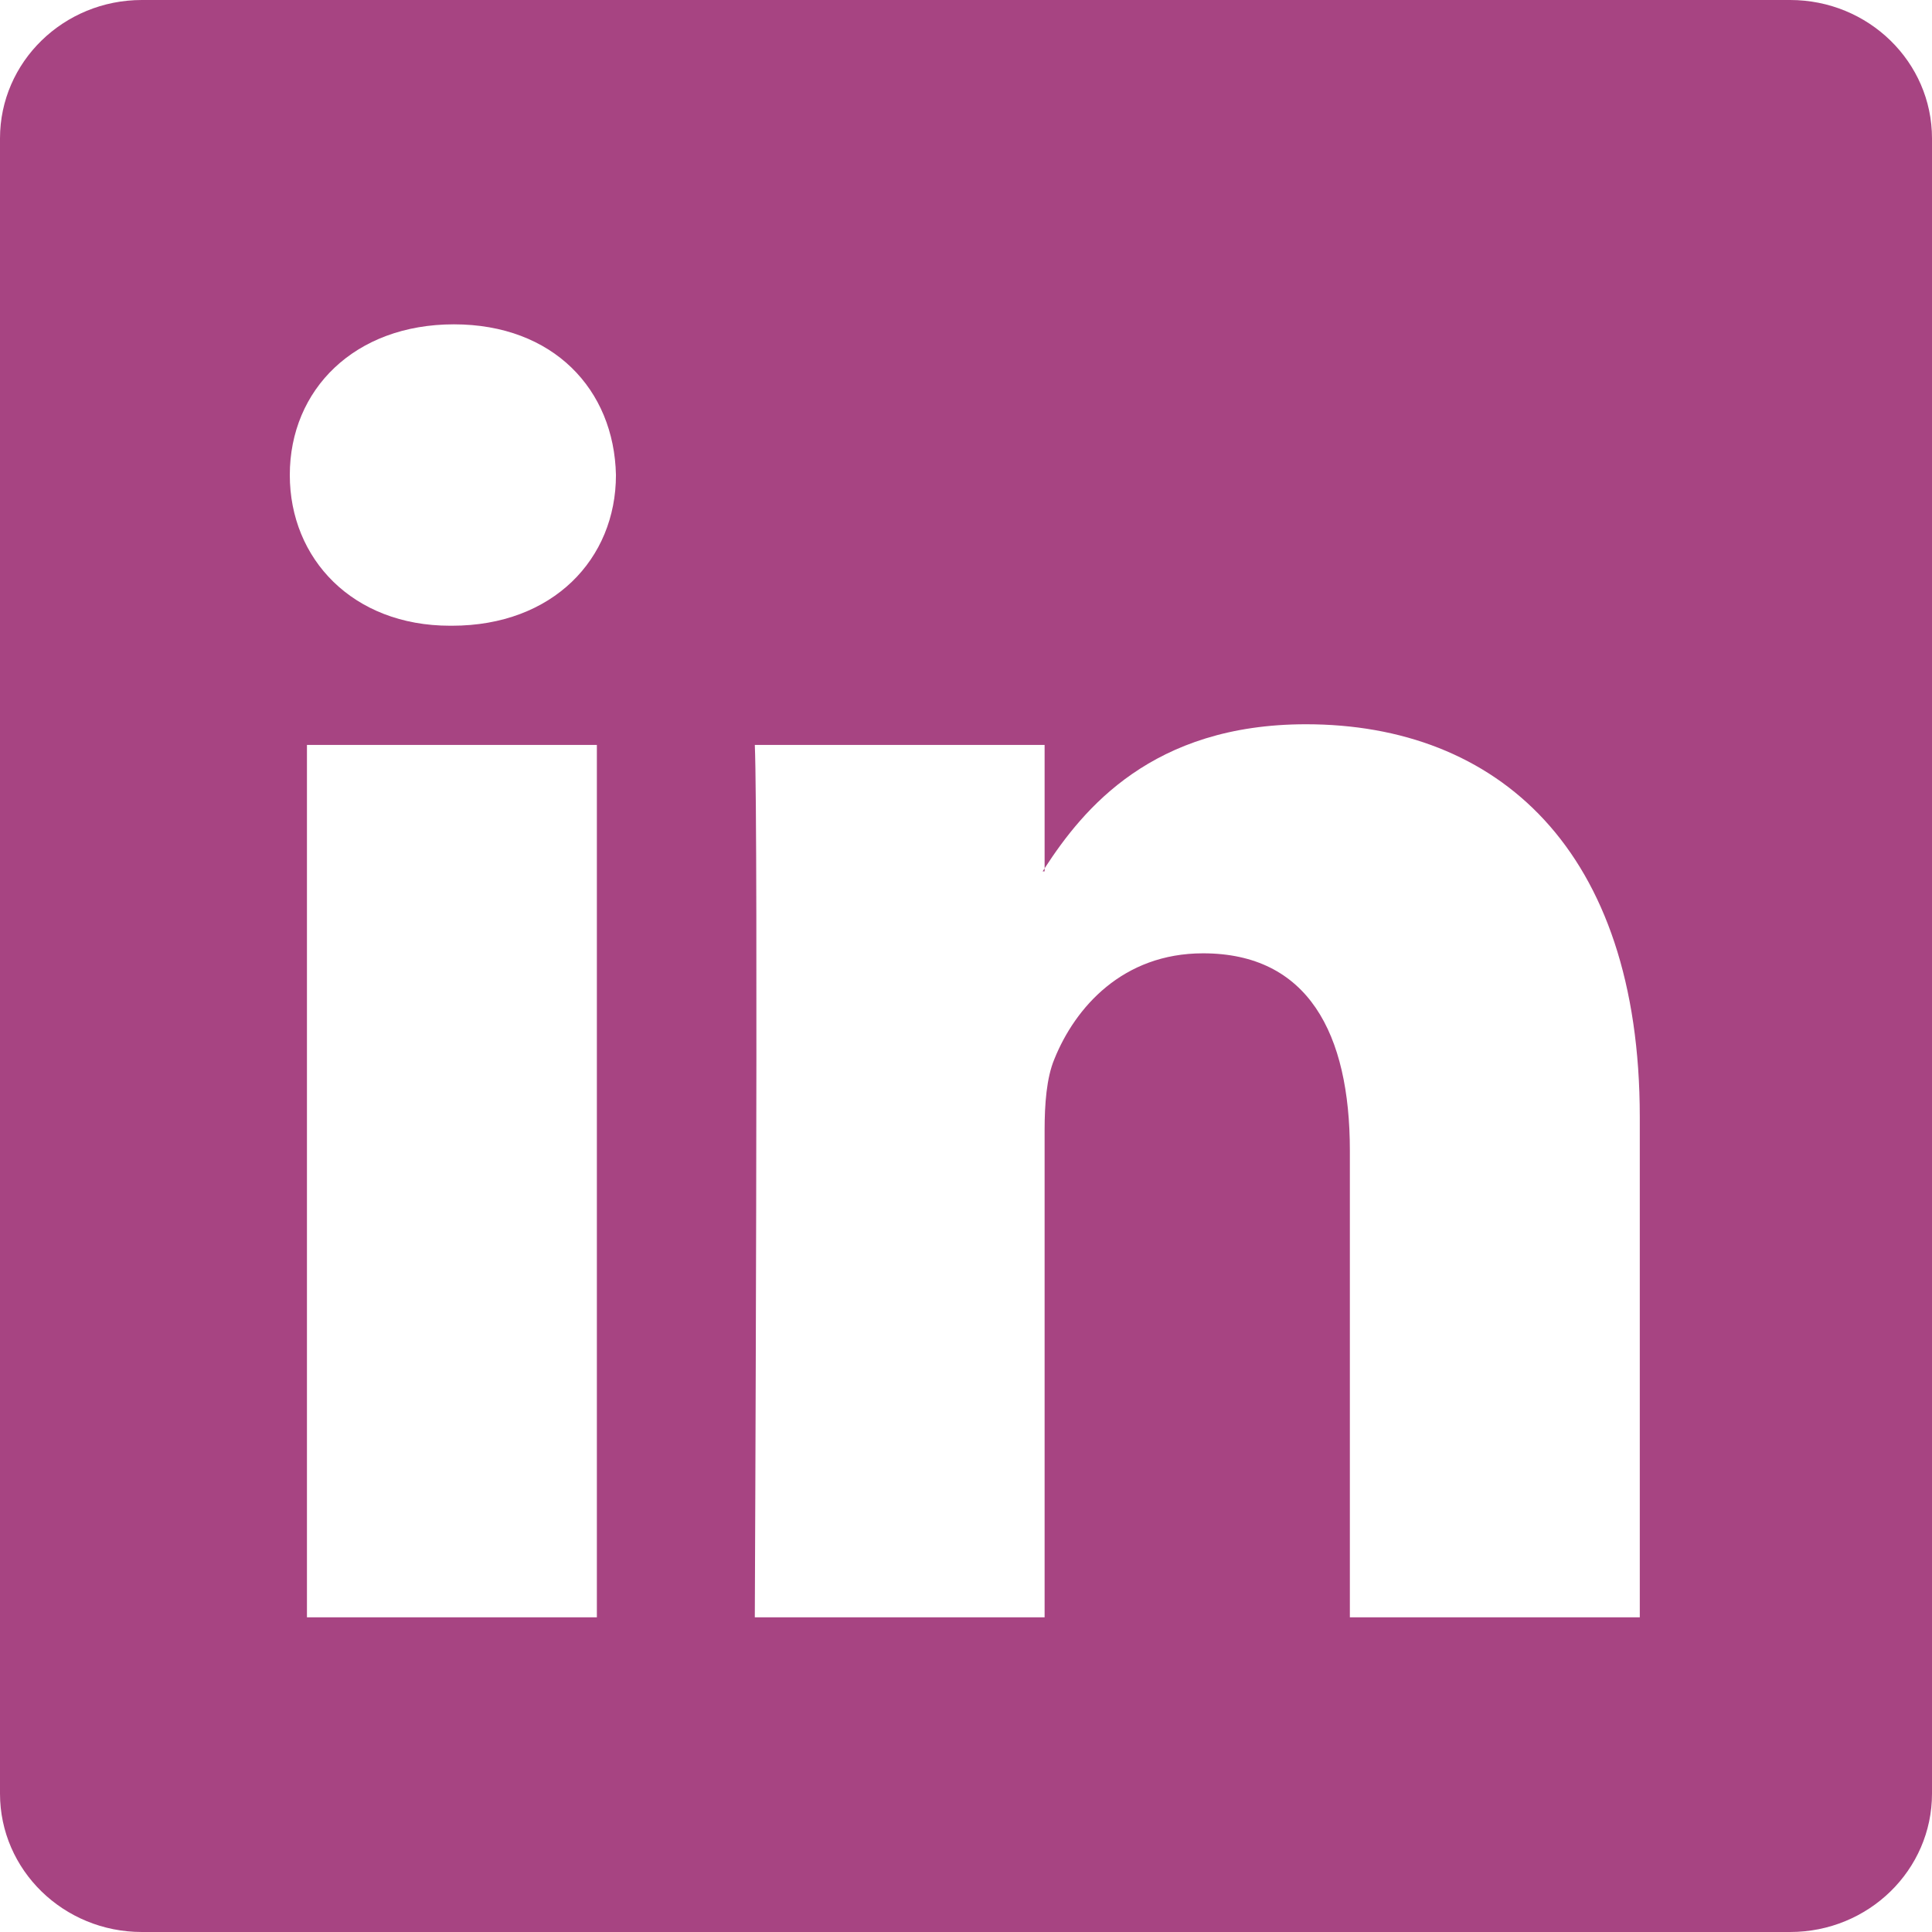
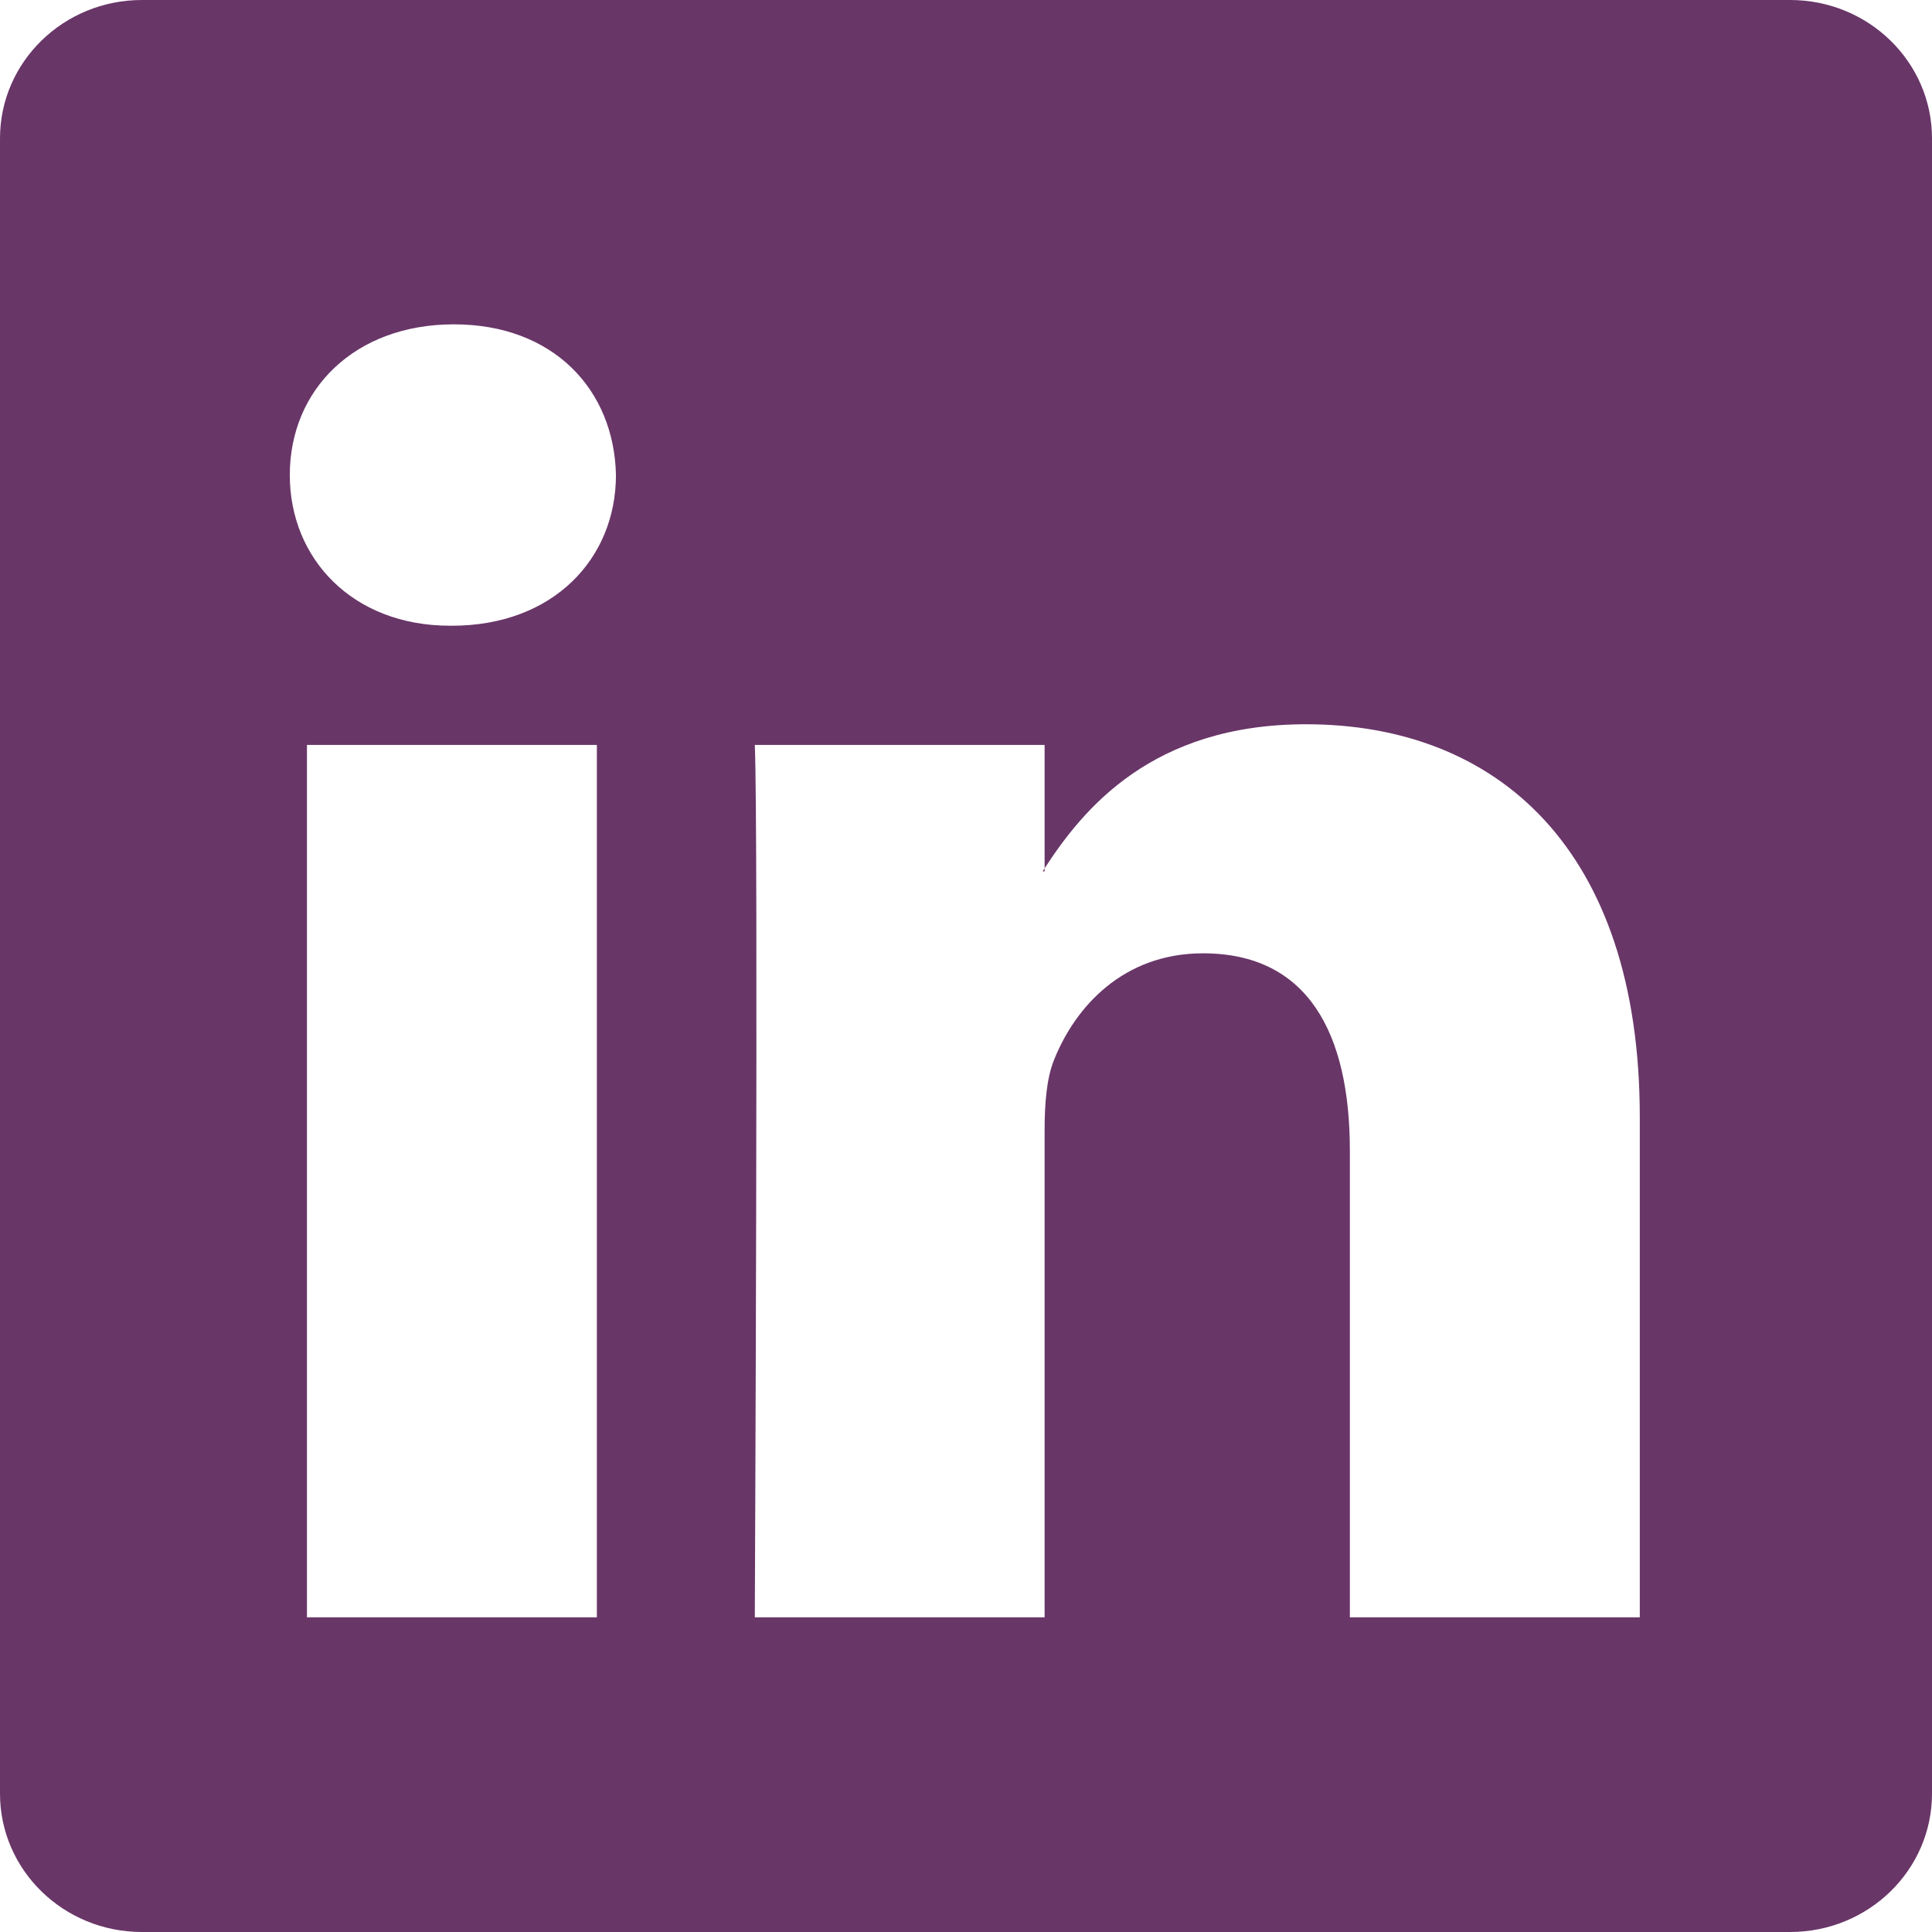
- <svg xmlns="http://www.w3.org/2000/svg" width="48" height="48" fill="#a74482" class="bi bi-linkedin" viewBox="0 0 16 16">
+ <svg xmlns="http://www.w3.org/2000/svg" width="48" height="48" fill="#693668" class="bi bi-linkedin" viewBox="0 0 16 16">
  <path d="M0 1.146C0 .513.526 0 1.175 0h13.65C15.474 0 16 .513 16 1.146v13.708c0 .633-.526 1.146-1.175 1.146H1.175C.526 16 0 15.487 0 14.854zm4.943 12.248V6.169H2.542v7.225zm-1.2-8.212c.837 0 1.358-.554 1.358-1.248-.015-.709-.52-1.248-1.342-1.248S2.4 3.226 2.4 3.934c0 .694.521 1.248 1.327 1.248zm4.908 8.212V9.359c0-.216.016-.432.08-.586.173-.431.568-.878 1.232-.878.869 0 1.216.662 1.216 1.634v3.865h2.401V9.25c0-2.22-1.184-3.252-2.764-3.252-1.274 0-1.845.7-2.165 1.193v.025h-.016l.016-.025V6.169h-2.4c.03.678 0 7.225 0 7.225z" />
</svg>
